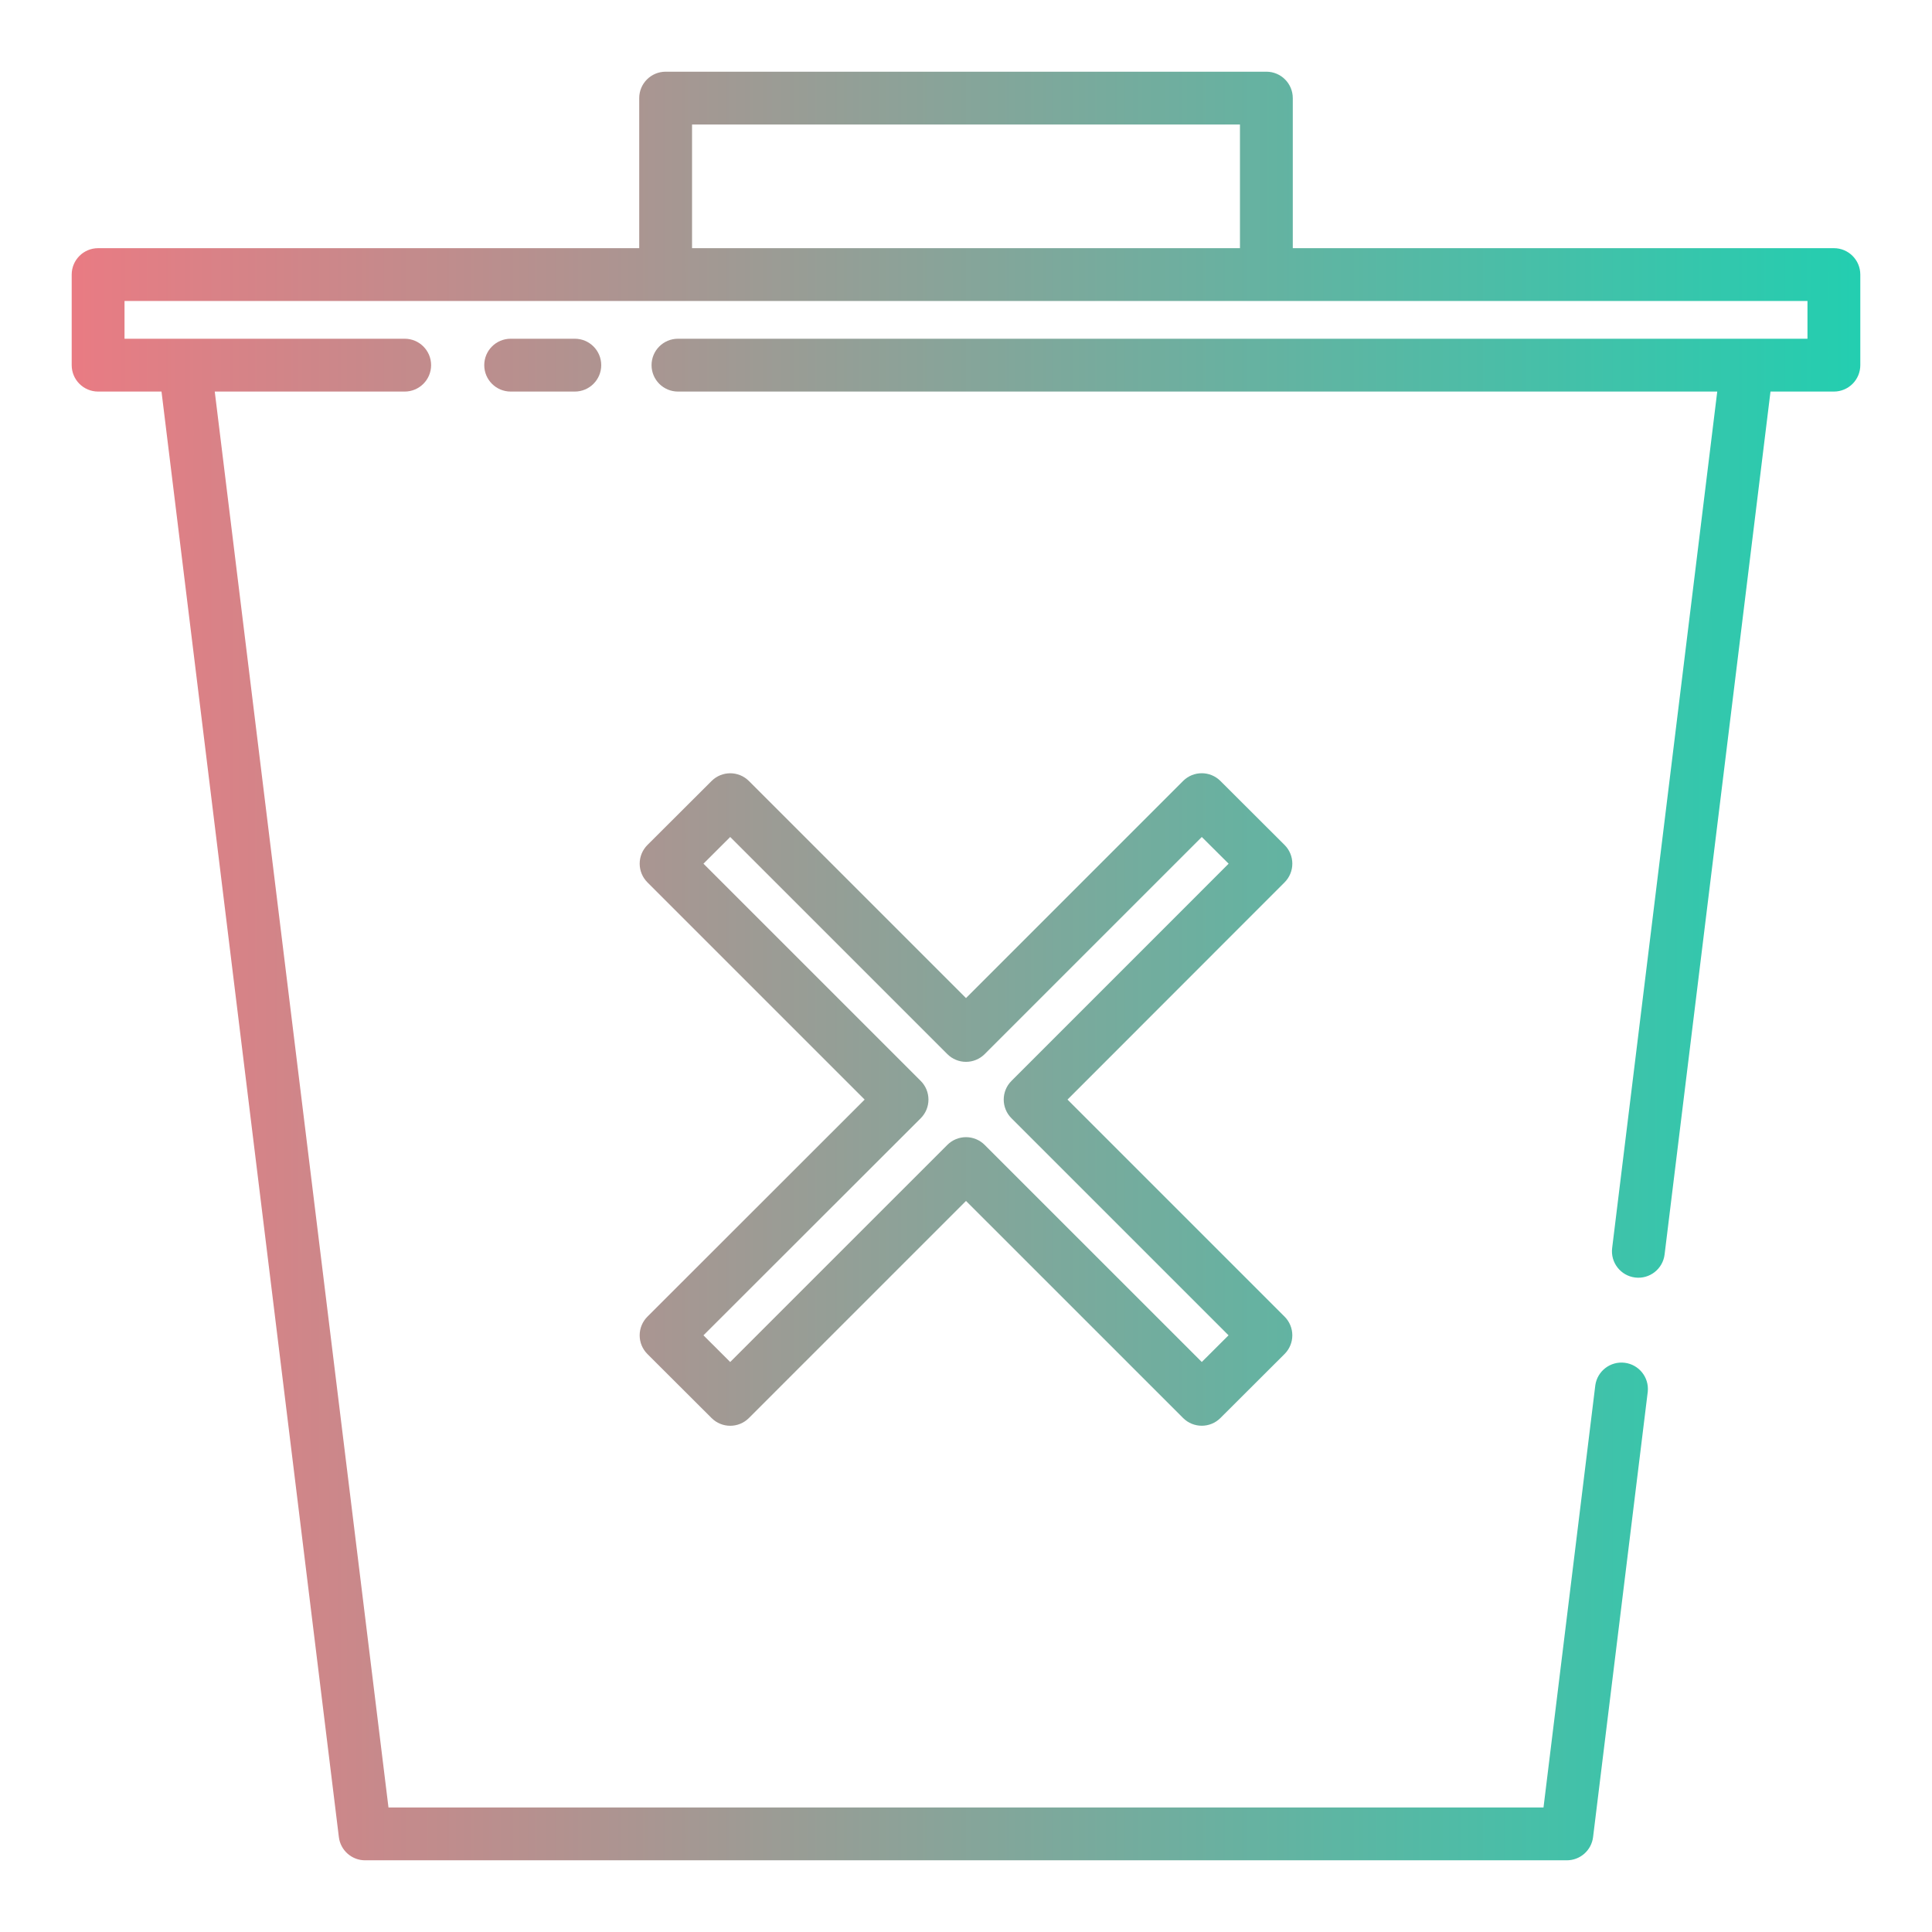
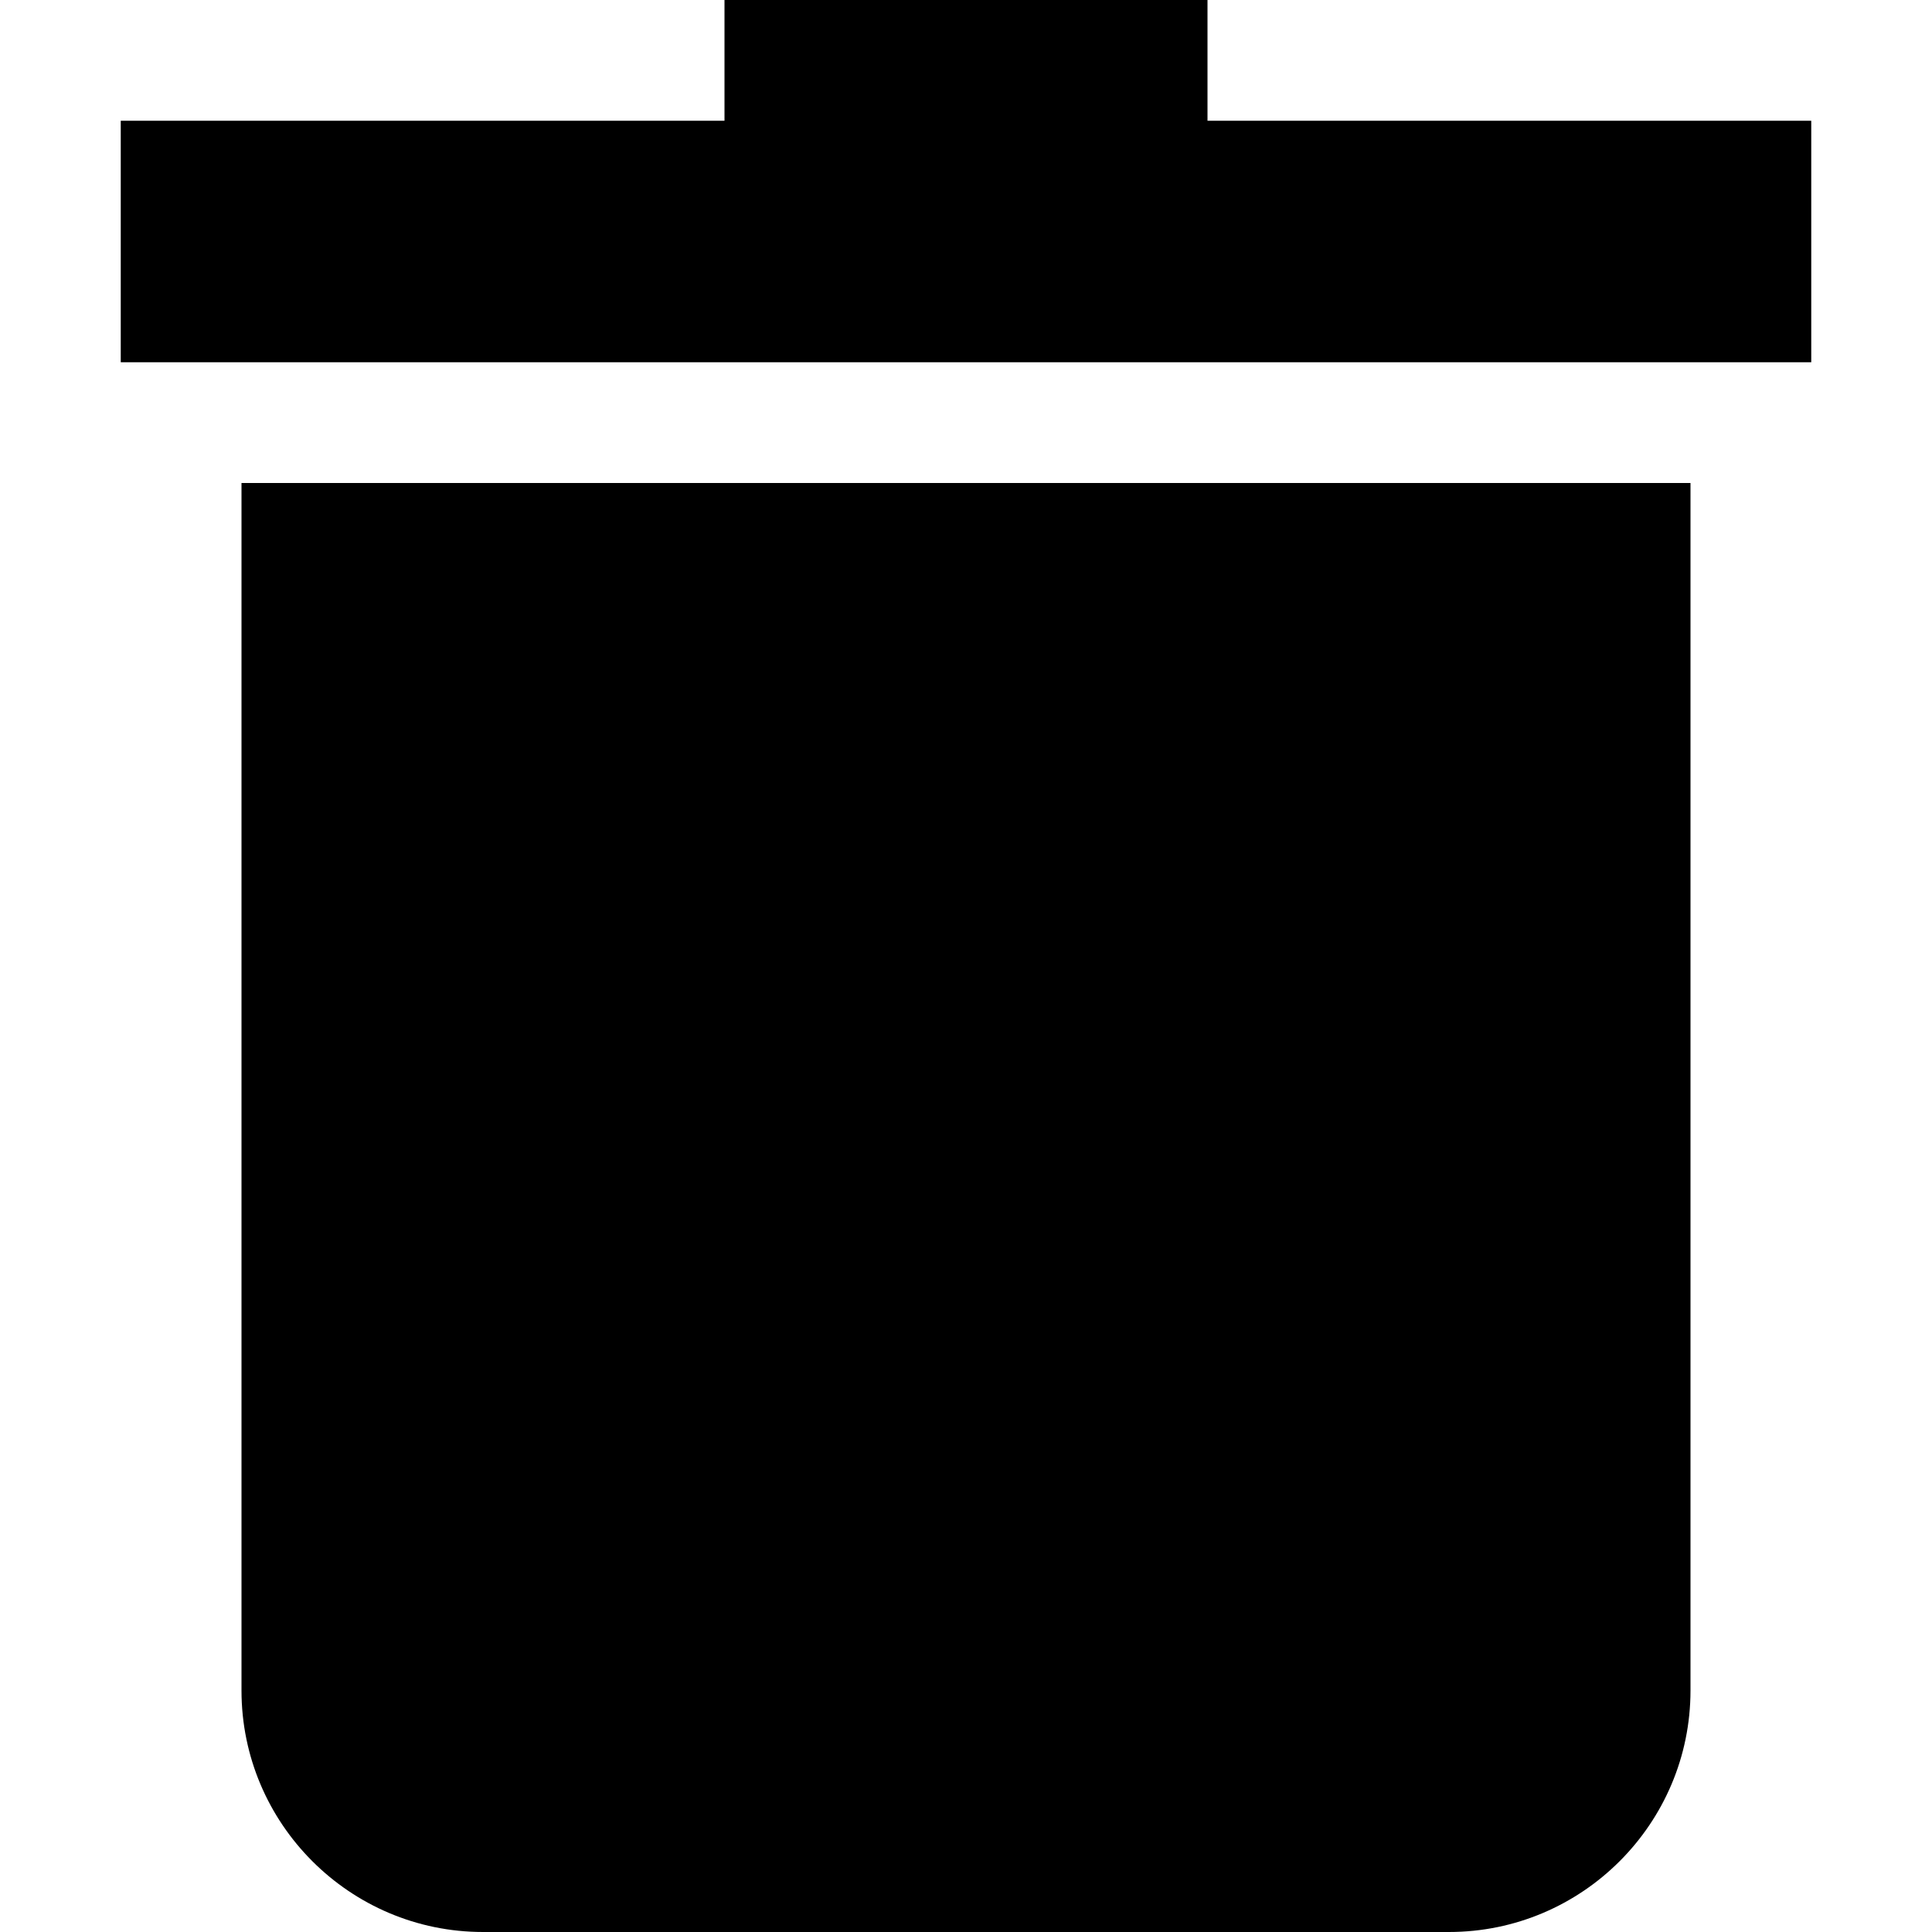
- <svg xmlns="http://www.w3.org/2000/svg" id="Layer_1" height="512" viewBox="0 0 128 128" width="512" data-name="Layer 1">
-   <linearGradient id="linear-gradient" gradientUnits="userSpaceOnUse" x1="4.75" x2="123.25" y1="64" y2="64">
-     <stop offset="0" stop-color="#e97b83" />
-     <stop offset="1" stop-color="#23ceb0" />
-   </linearGradient>
-   <path d="m121.5 16.442h-35.85v-9.942a1.75 1.75 0 0 0 -1.75-1.75h-39.8a1.751 1.751 0 0 0 -1.75 1.75v9.942h-35.85a1.751 1.751 0 0 0 -1.75 1.75v6a1.75 1.75 0 0 0 1.75 1.75h4.2l11.751 95.771a1.75 1.75 0 0 0 1.737 1.537h79.62a1.752 1.752 0 0 0 1.737-1.537l3.624-29.513a1.751 1.751 0 0 0 -3.475-.427l-3.433 27.978h-76.523l-11.51-93.809h12.584a1.75 1.75 0 1 0 0-3.5h-18.562v-2.5h111.5v2.5h-74.833a1.75 1.75 0 0 0 0 3.5h68.855l-6.963 56.747a1.75 1.75 0 0 0 3.474.426l7.017-57.173h4.2a1.749 1.749 0 0 0 1.75-1.75v-6a1.75 1.75 0 0 0 -1.75-1.75zm-75.65-8.192h36.3v8.192h-36.3zm-7.767 14.192a1.75 1.75 0 0 1 0 3.5h-4.25a1.75 1.75 0 0 1 0-3.5zm47.537 34.776a1.747 1.747 0 0 0 -.514-1.237l-4.25-4.24a1.749 1.749 0 0 0 -2.473 0l-14.383 14.384-14.383-14.382a1.75 1.75 0 0 0 -2.473 0l-4.25 4.24a1.749 1.749 0 0 0 0 2.476l14.391 14.391-14.392 14.382a1.749 1.749 0 0 0 0 2.476l4.25 4.241a1.748 1.748 0 0 0 2.473 0l14.384-14.384 14.383 14.382a1.749 1.749 0 0 0 2.473 0l4.25-4.241a1.749 1.749 0 0 0 0-2.476l-14.381-14.38 14.383-14.393a1.75 1.75 0 0 0 .512-1.239zm-18.608 14.395a1.749 1.749 0 0 0 0 2.474l14.382 14.381-1.773 1.768-14.384-14.383a1.748 1.748 0 0 0 -2.474 0l-14.385 14.383-1.772-1.767 14.394-14.381a1.749 1.749 0 0 0 0-2.475l-14.394-14.392 1.772-1.768 14.385 14.384a1.748 1.748 0 0 0 2.474 0l14.385-14.384 1.778 1.769z" fill="url(#linear-gradient)" />
+ <svg xmlns="http://www.w3.org/2000/svg" id="Capa_1" enable-background="new 0 0 515.556 515.556" height="512" viewBox="0 0 515.556 515.556" width="512">
+   <path d="m64.444 451.111c0 35.526 28.902 64.444 64.444 64.444h257.778c35.542 0 64.444-28.918 64.444-64.444v-322.222h-386.666z" />
+   <path d="m322.222 32.222v-32.222h-128.889v32.222h-161.111v64.444h451.111v-64.444z" />
</svg>
